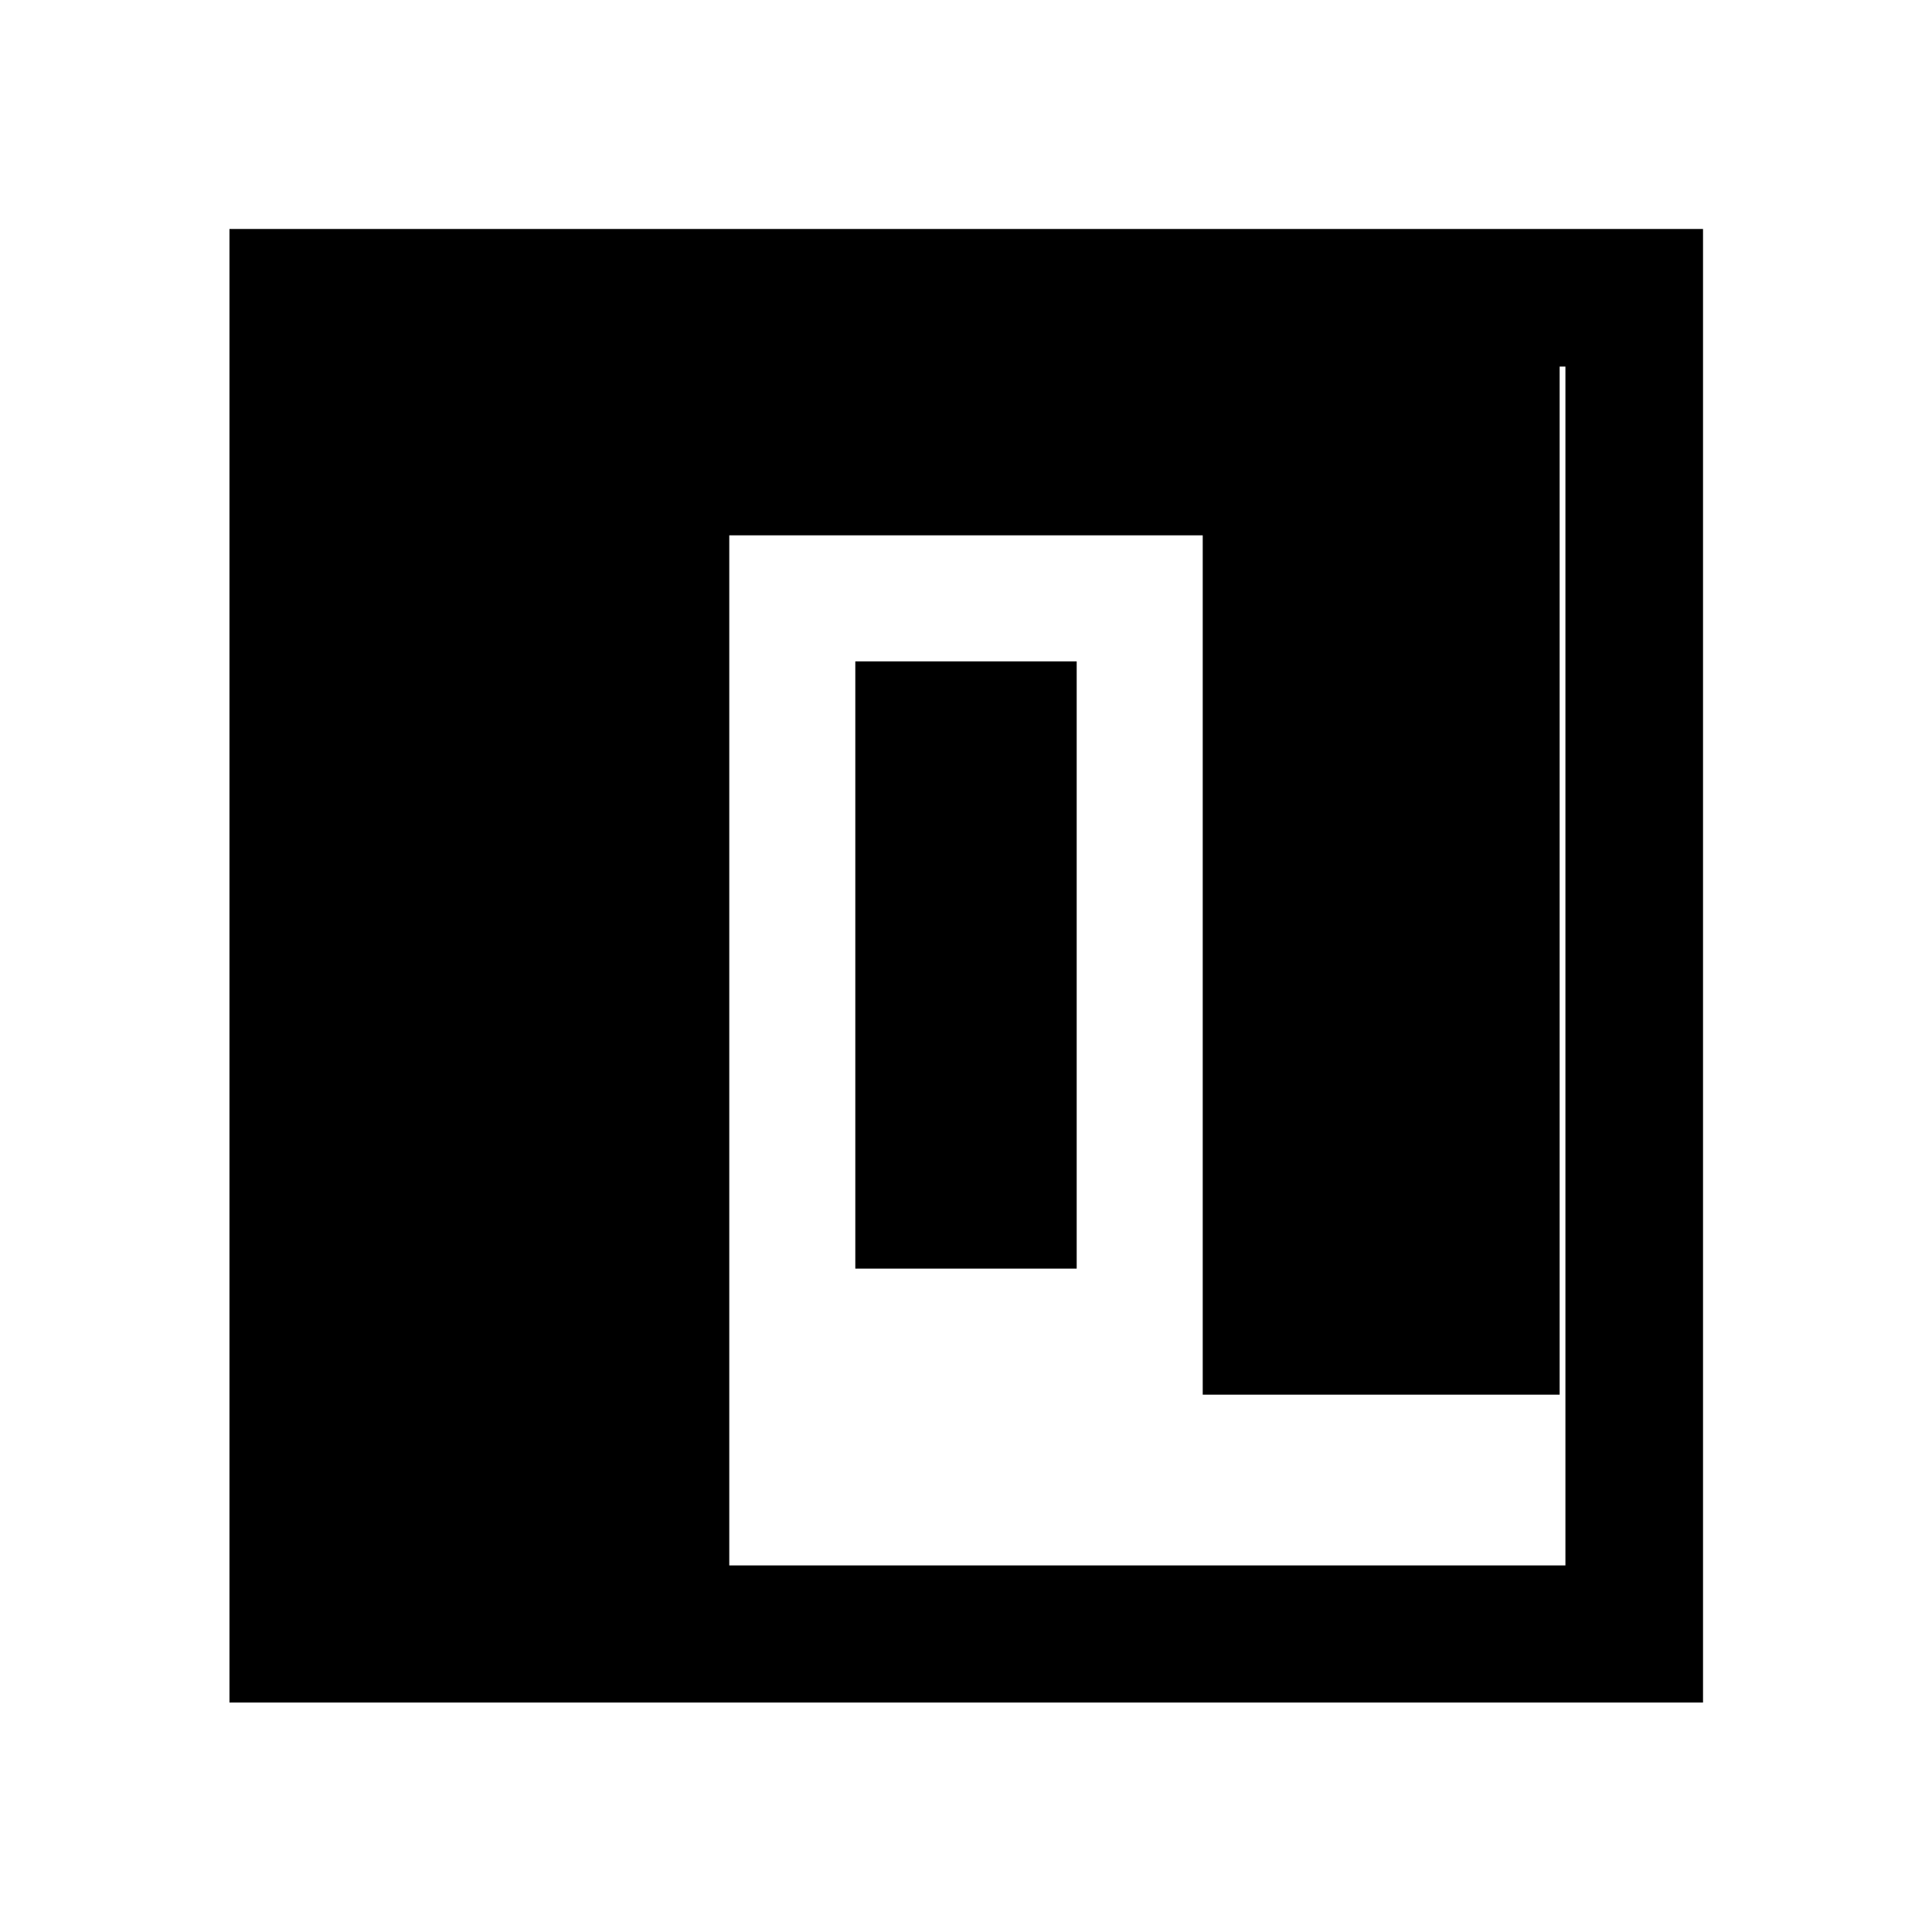
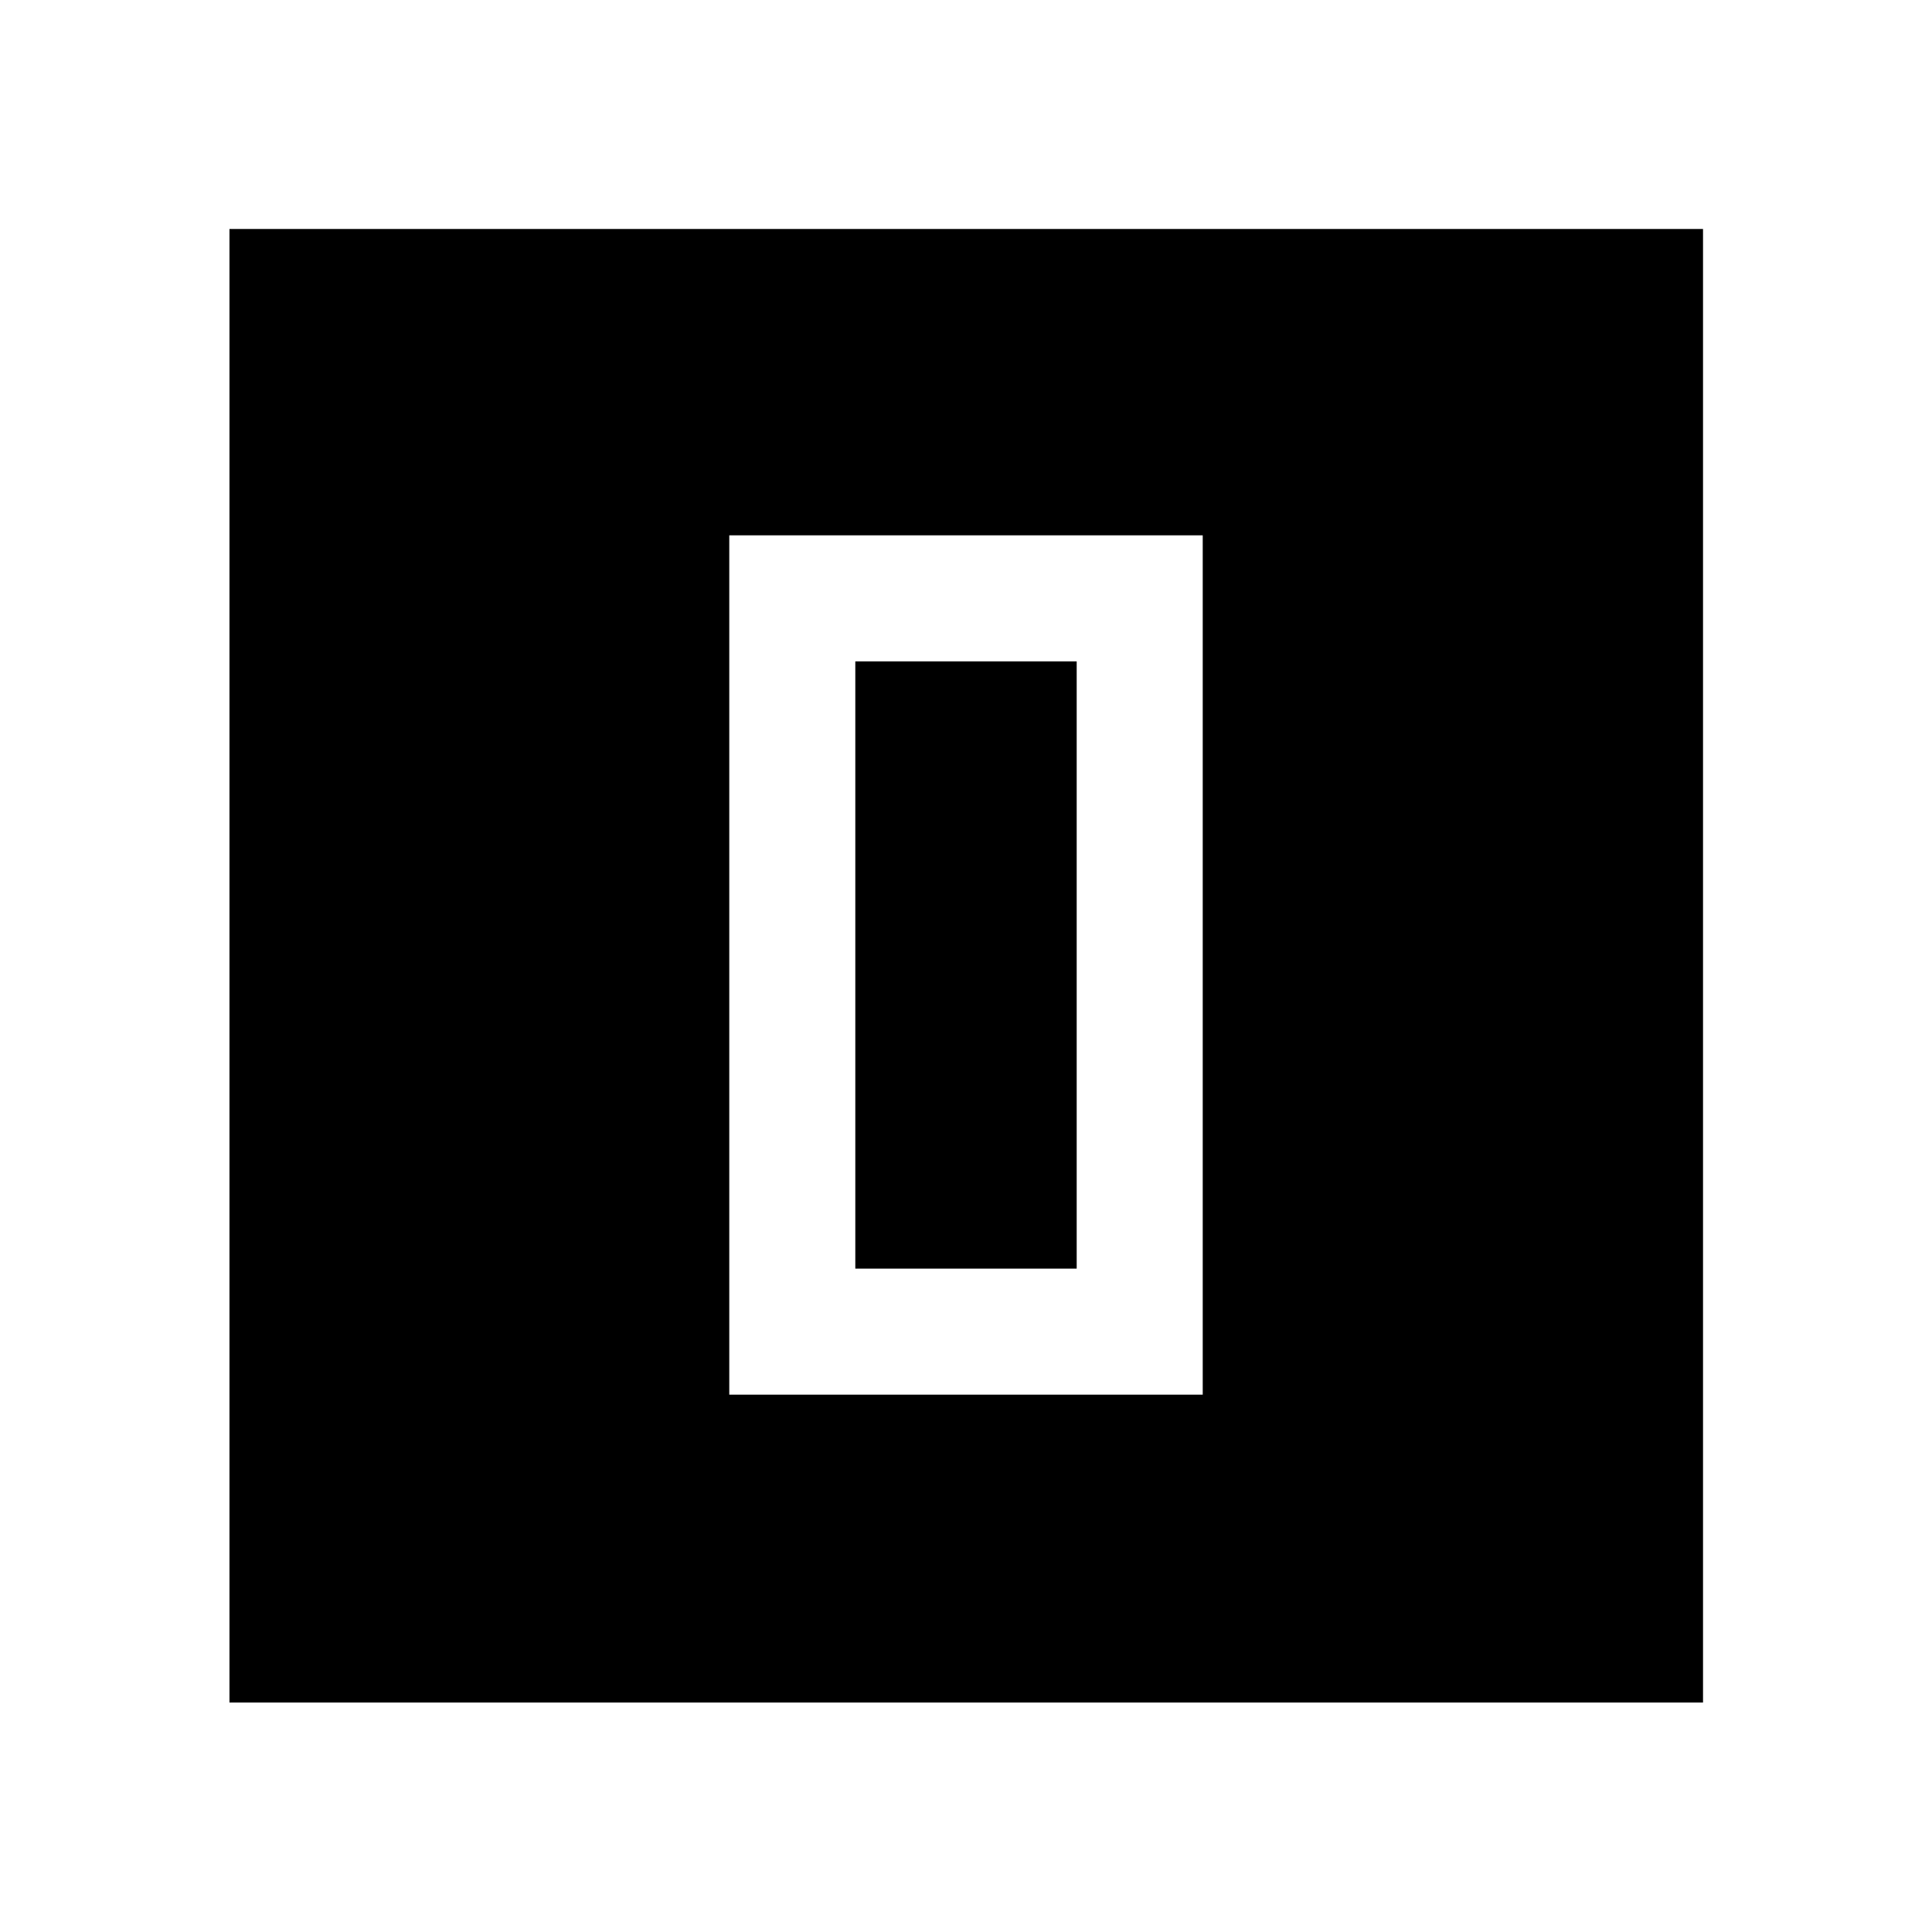
<svg xmlns="http://www.w3.org/2000/svg" viewBox="0 -960 960 960">
-   <path d="M114.02-114.02v-732.2h732.2v732.2h-732.2Zm68.13-68.13h595.7v-595.7h-595.7v595.7Zm0 0v-595.7h592.83v595.7H182.15ZM362.37-267h235.26v-427H362.37v427ZM425-329.63v-301.74h110v301.74H425Z" />
+   <path d="M114.02-114.02v-732.2h732.2v732.2h-732.2ZM362.37-267h235.26v-427H362.37v427ZM425-329.63v-301.74h110v301.74H425Z" />
</svg>
